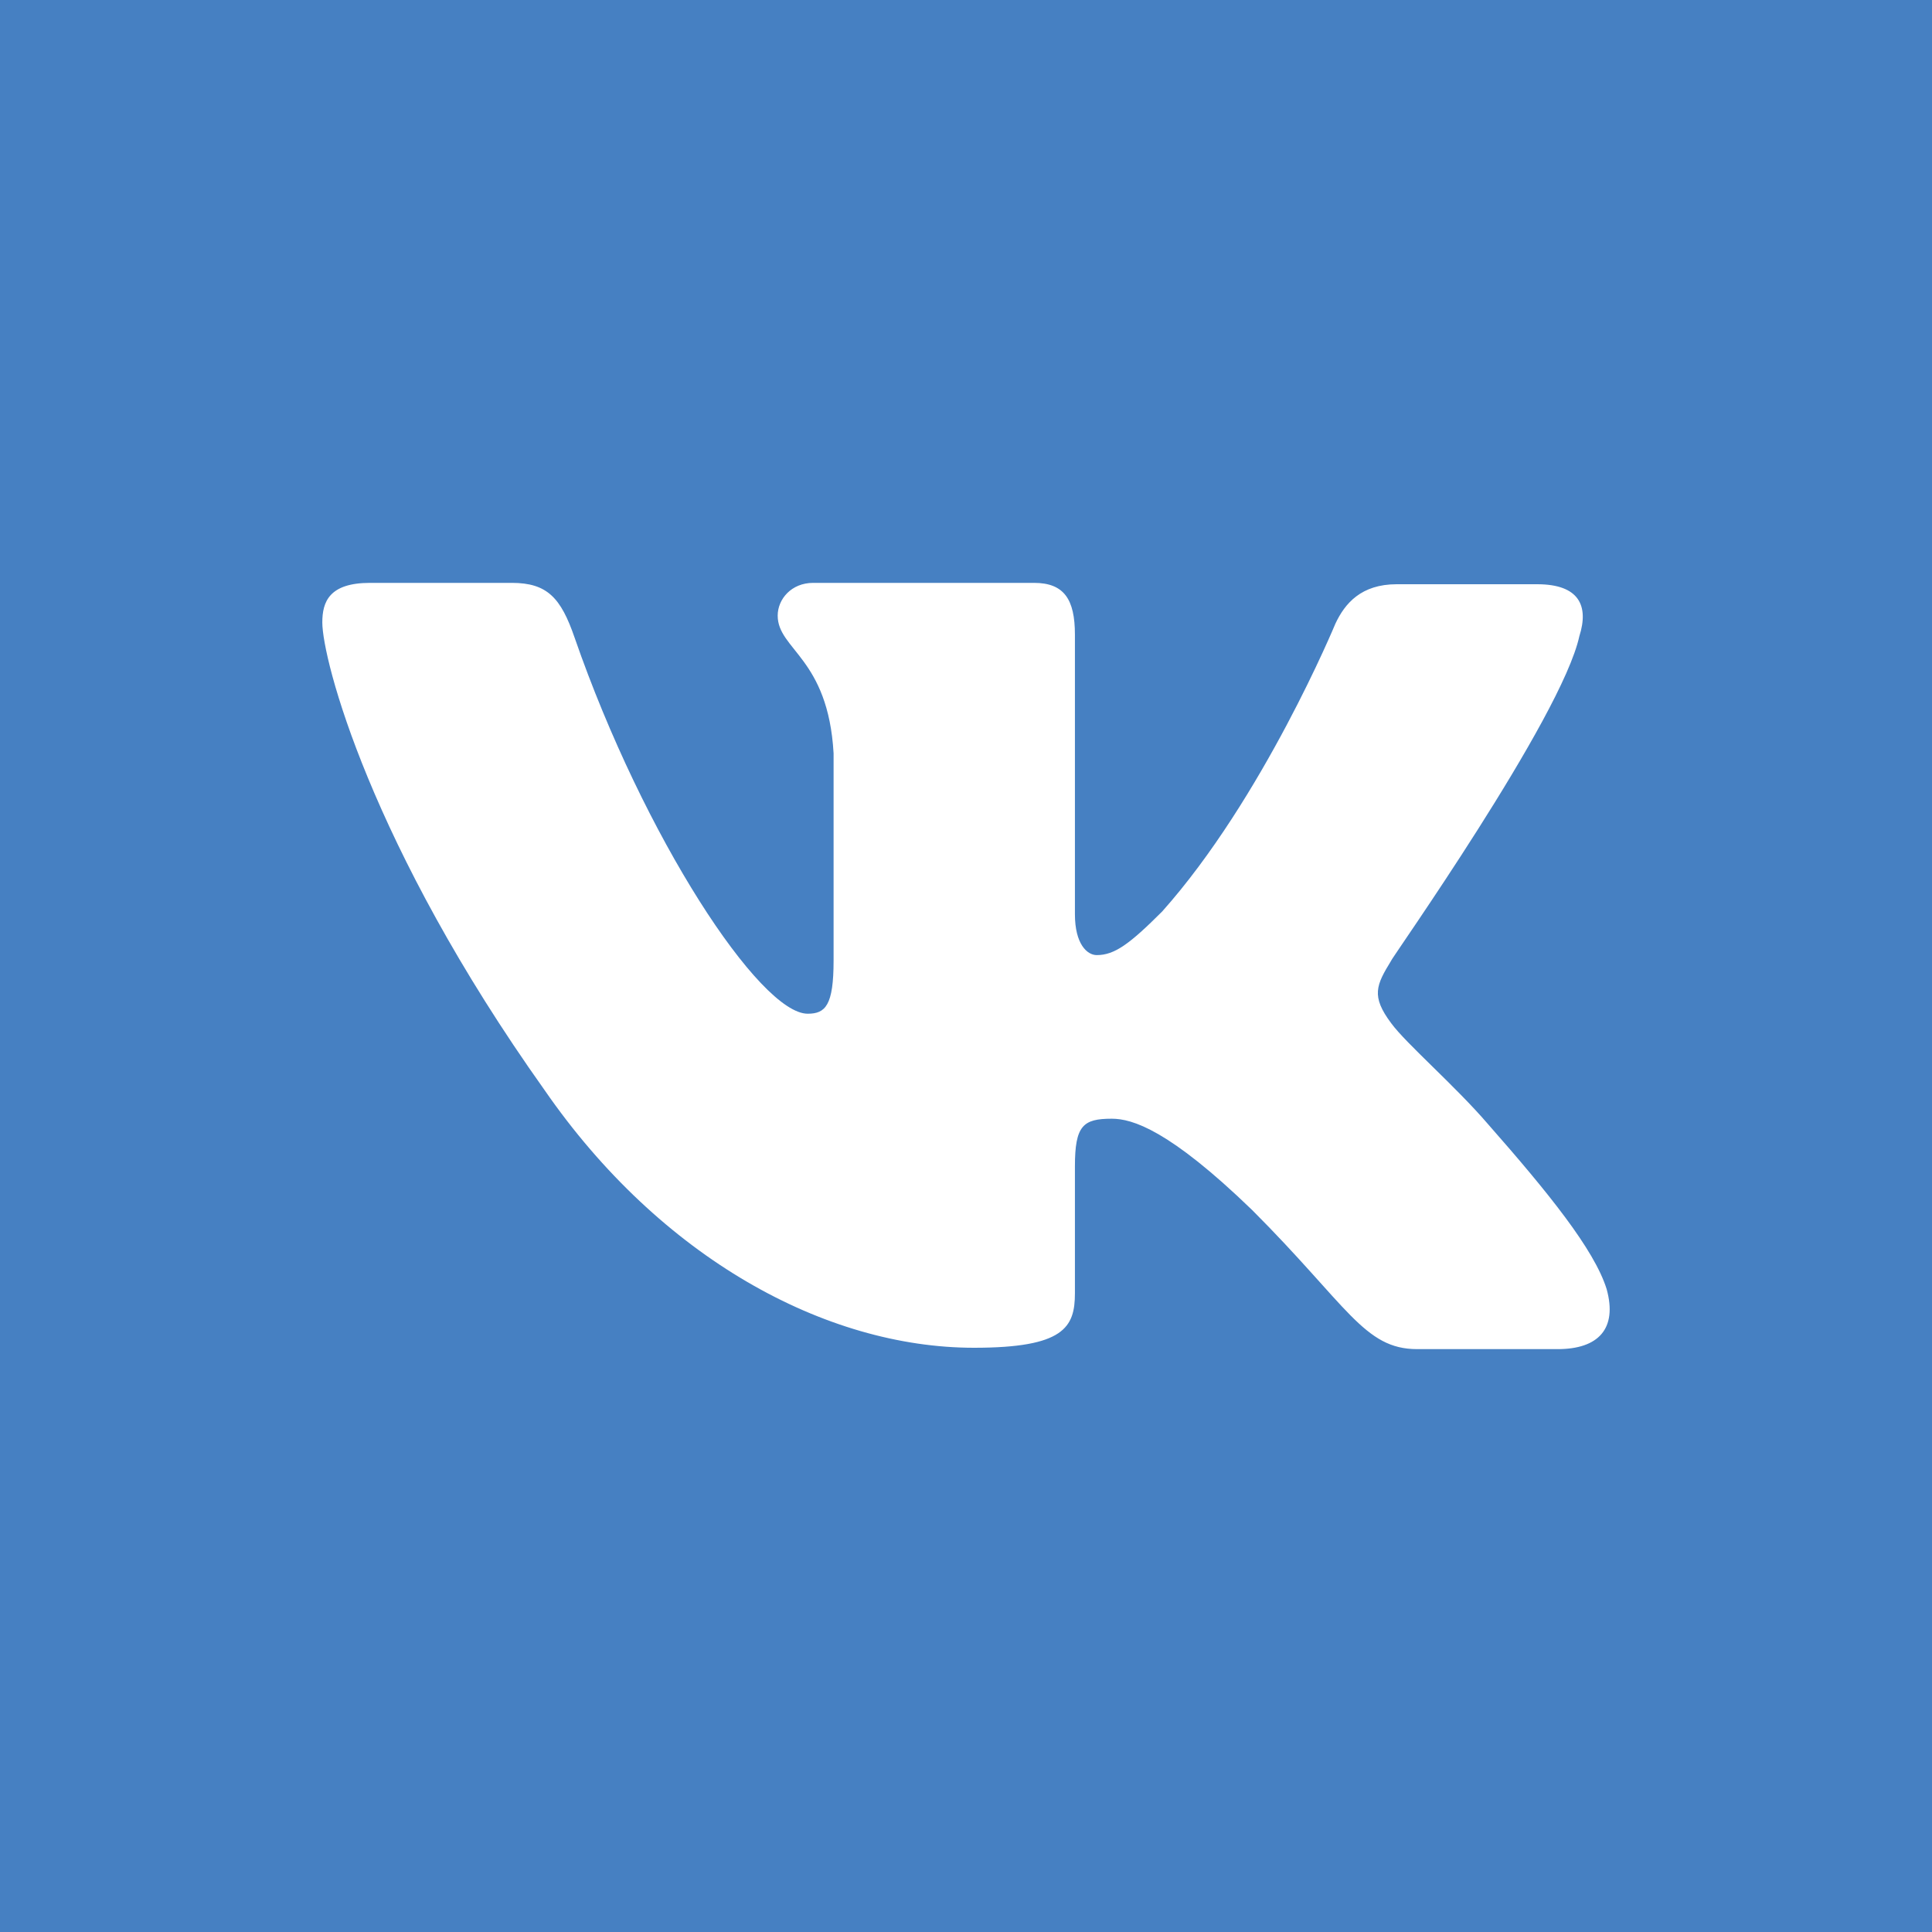
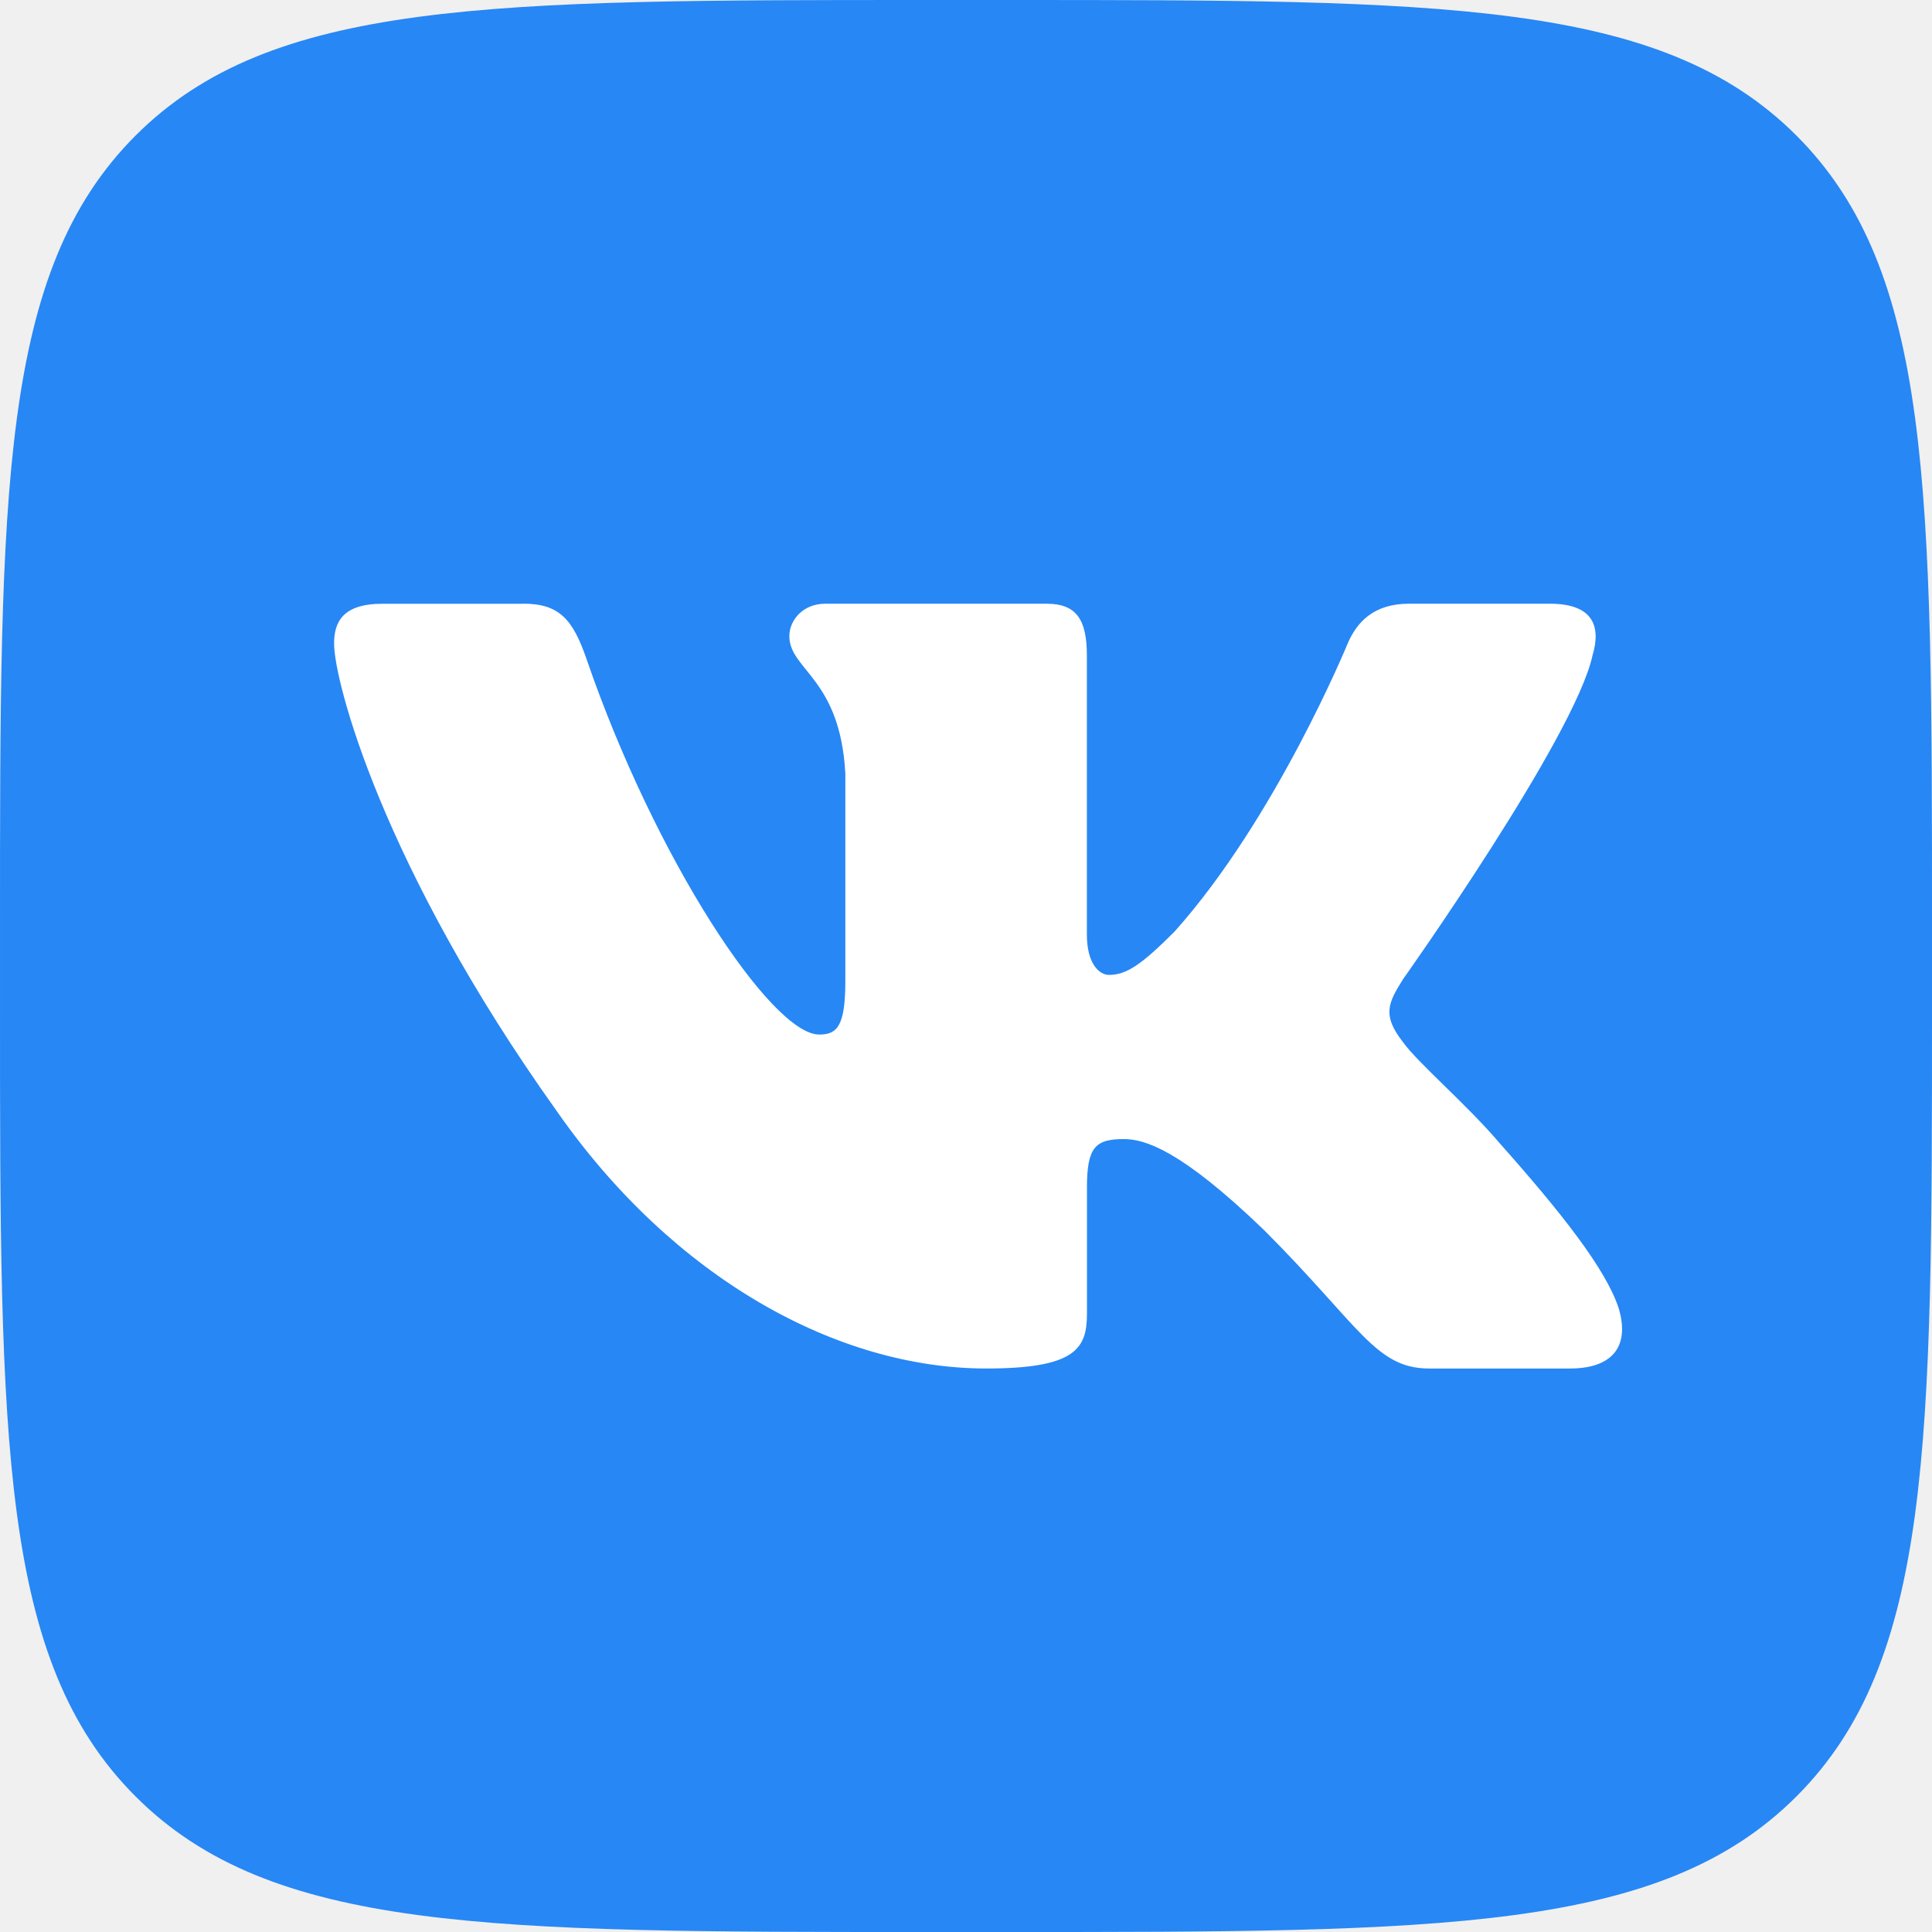
- <svg xmlns="http://www.w3.org/2000/svg" width="600" height="600" viewBox="0 0 158.75 158.75" version="1.1" id="svg8">
+ <svg xmlns="http://www.w3.org/2000/svg" width="100" height="100" viewBox="0 0 100 100" version="1.1" id="svg8">
  <defs id="defs2" />
-   <g id="layer2">
-     <rect style="opacity:1;fill:#4680c2;fill-opacity:1;stroke:none;stroke-width:1.406;stroke-miterlimit:4;stroke-dasharray:none;stroke-opacity:1" id="rect823" width="158.75" height="158.75" x="-2.1316282e-14" y="0" />
-   </g>
-   <g id="layer1" transform="translate(0,-138.25)">
-     <path class="st1" d="m 129.777,190.513 c 0.784,-2.465 0,-4.257 -3.473,-4.257 h -11.539 c -2.913,0 -4.257,1.568 -5.041,3.249 0,0 -5.938,14.34 -14.228,23.639 -2.689,2.689 -3.921,3.585 -5.378,3.585 -0.784,0 -1.793,-0.896 -1.793,-3.361 v -22.967 c 0,-2.913 -0.896,-4.257 -3.361,-4.257 h -18.149 c -1.793,0 -2.913,1.344 -2.913,2.689 0,2.801 4.145,3.473 4.593,11.315 v 17.029 c 0,3.697 -0.672,4.369 -2.129,4.369 -3.921,0 -13.444,-14.452 -19.158,-30.921 -1.12,-3.249 -2.241,-4.481 -5.153,-4.481 H 30.405 c -3.361,0 -3.921,1.568 -3.921,3.249 0,3.025 3.921,18.261 18.261,38.427 9.523,13.78 23.079,21.174 35.29,21.174 7.394,0 8.29,-1.68 8.29,-4.481 v -10.419 c 0,-3.361 0.672,-3.921 3.025,-3.921 1.68,0 4.705,0.896 11.539,7.506 7.842,7.842 9.187,11.427 13.556,11.427 h 11.539 c 3.361,0 4.929,-1.68 4.033,-4.929 -1.008,-3.249 -4.817,-7.954 -9.747,-13.556 -2.689,-3.137 -6.722,-6.61 -7.954,-8.29 -1.68,-2.241 -1.232,-3.137 0,-5.153 -0.112,0 14.004,-19.942 15.46,-26.664" id="path6" style="fill:#ffffff;fill-opacity:1;stroke-width:1.12" />
+   <g id="layer1">
+     <g id="g853" transform="matrix(2.083333,0,0,2.083333,-79.46428,-48.21428)">
+       <path d="m 38.143,46.143 c 0,-10.842 0,-16.263 3.368,-19.632 3.368,-3.368 8.789,-3.368 19.632,-3.368 h 2 c 10.842,0 16.264,0 19.632,3.368 3.368,3.368 3.368,8.789 3.368,19.632 v 2 c 0,10.842 0,16.264 -3.368,19.632 -3.368,3.368 -8.789,3.368 -19.632,3.368 h -2 c -10.842,0 -16.263,0 -19.632,-3.368 -3.368,-3.368 -3.368,-8.789 -3.368,-19.632 z" fill="#2787f5" id="path2" />
+       <path clip-rule="evenodd" d="m 51.144,38.143 h -3.501 c -1,0 -1.2,0.471 -1.2,0.99 0,0.927 1.187,5.525 5.526,11.606 2.893,4.153 6.969,6.404 10.678,6.404 2.225,0 2.501,-0.5 2.501,-1.361 v -3.139 c 0,-1 0.211,-1.2 0.915,-1.2 0.519,0 1.409,0.26 3.486,2.262 2.374,2.373 2.765,3.438 4.1,3.438 h 3.501 c 1,0 1.5,-0.5 1.212,-1.487 -0.316,-0.983 -1.449,-2.41 -2.953,-4.102 -0.816,-0.964 -2.04,-2.002 -2.411,-2.522 -0.519,-0.667 -0.371,-0.964 0,-1.557 0,0 4.265,-6.007 4.71,-8.046 0.223,-0.742 0,-1.287 -1.059,-1.287 h -3.501 c -0.89,0 -1.3,0.471 -1.523,0.99 0,0 -1.78,4.338 -4.302,7.157 -0.816,0.816 -1.187,1.075 -1.632,1.075 -0.223,0 -0.545,-0.26 -0.545,-1.001 v -6.934 c 0,-0.89 -0.258,-1.287 -1,-1.287 h -5.501 c -0.556,0 -0.891,0.413 -0.891,0.804 0,0.844 1.261,1.038 1.391,3.411 v 5.154 c 0,1.13 -0.204,1.335 -0.649,1.335 -1.187,0 -4.074,-4.358 -5.786,-9.344 -0.336,-0.969 -0.672,-1.361 -1.567,-1.361 z" fill="#ffffff" fill-rule="evenodd" id="path4" />
+     </g>
  </g>
</svg>
